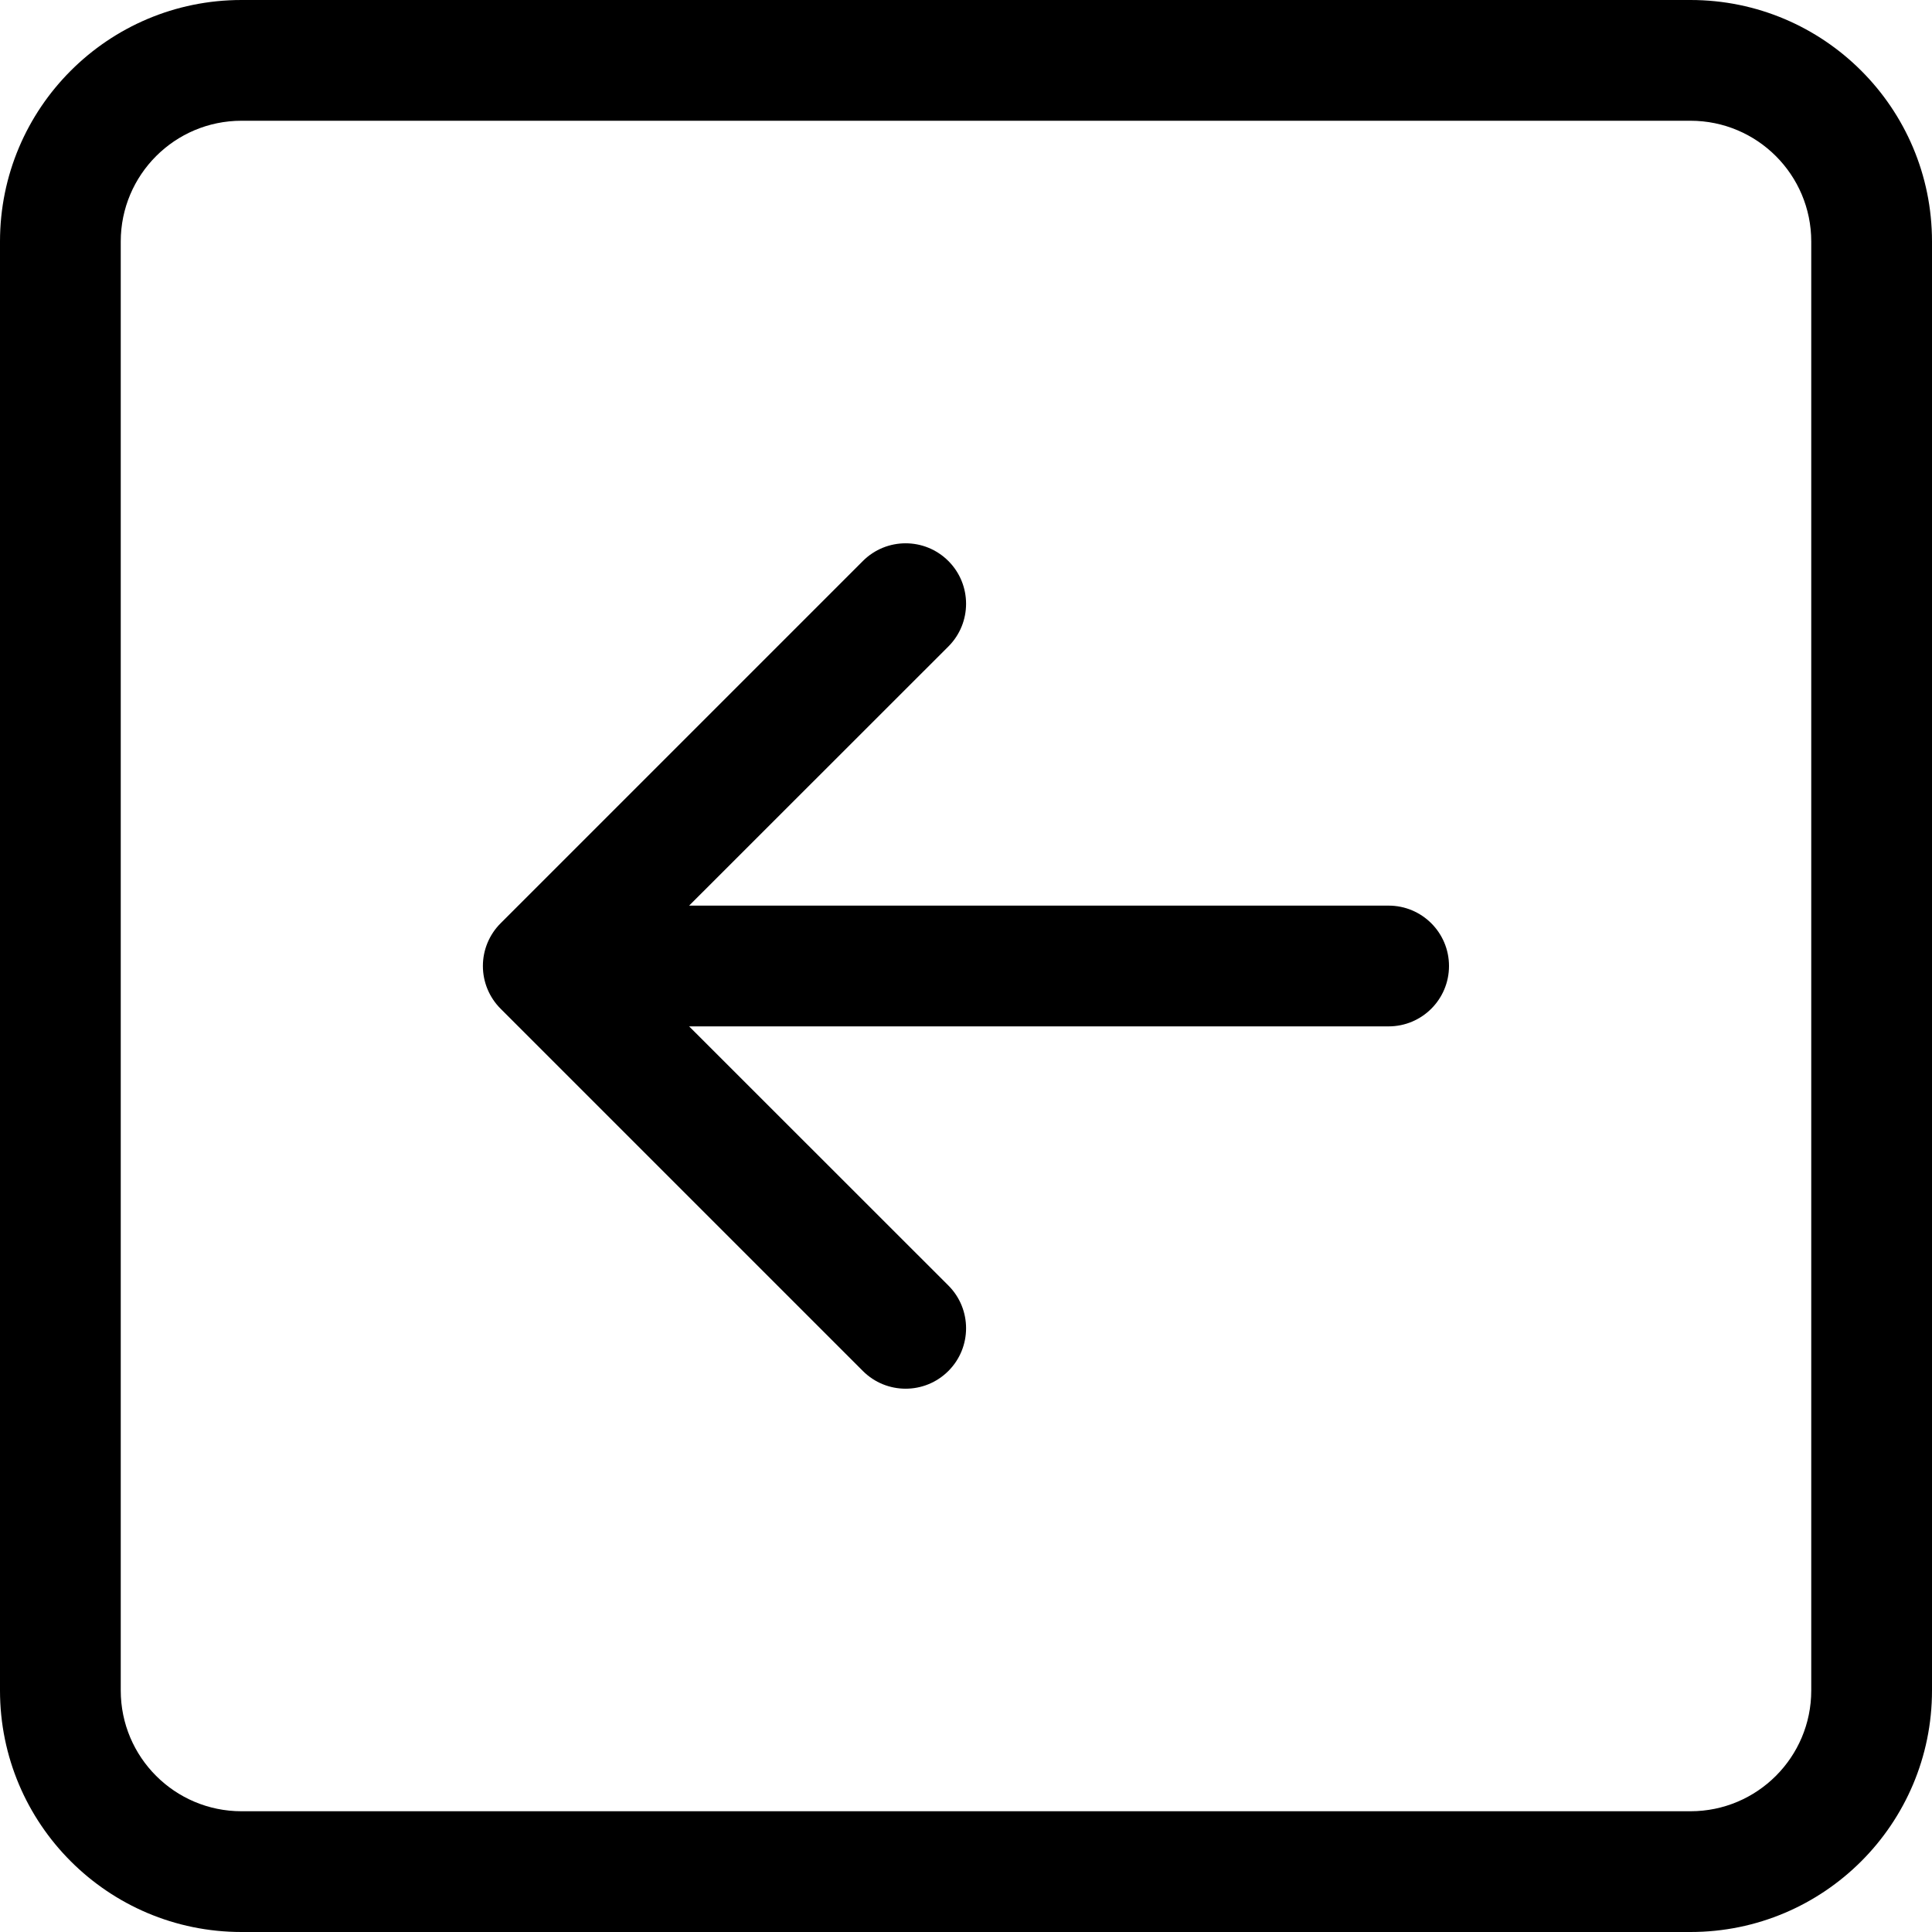
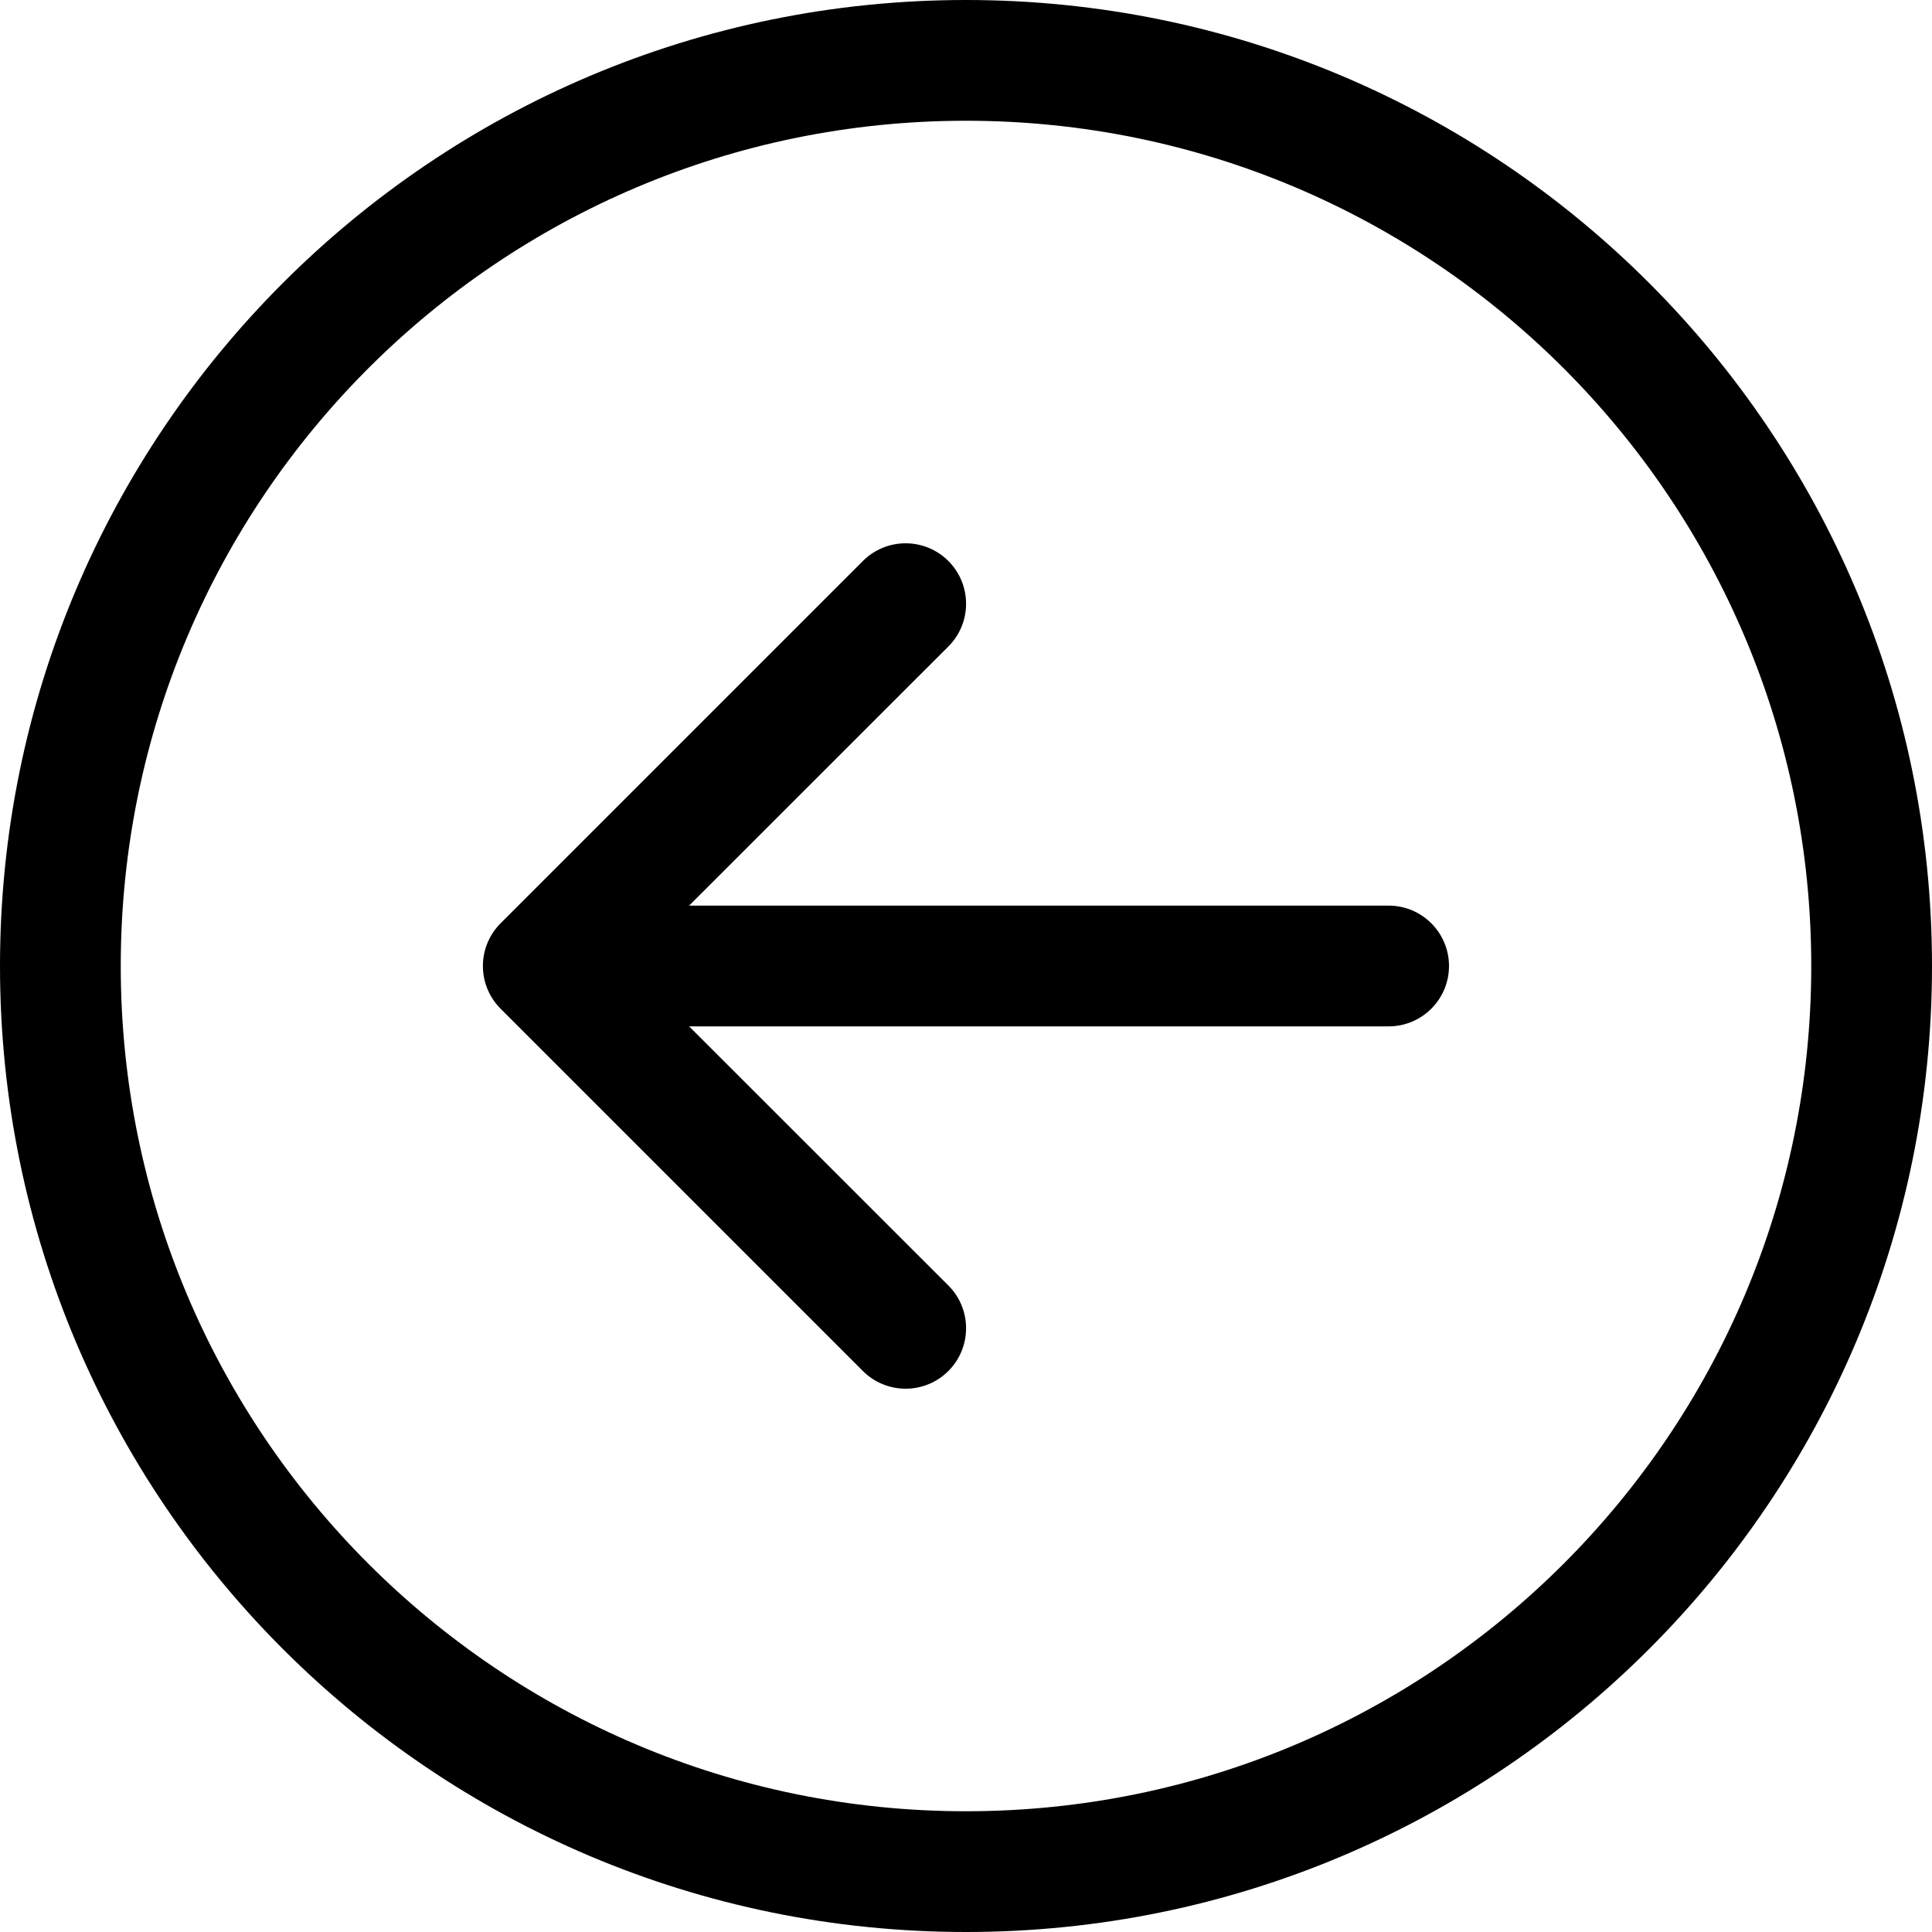
- <svg xmlns="http://www.w3.org/2000/svg" width="1em" height="1em" viewBox="0 0 16 16" class="bi bi-arrow-left-square" fill="currentColor">
-   <path fill-rule="evenodd" d="M14 1H2a1 1 0 0 0-1 1v12a1 1 0 0 0 1 1h12a1 1 0 0 0 1-1V2a1 1 0 0 0-1-1zM2 0a2 2 0 0 0-2 2v12a2 2 0 0 0 2 2h12a2 2 0 0 0 2-2V2a2 2 0 0 0-2-2H2z" />
+ <svg xmlns="http://www.w3.org/2000/svg" width="1em" height="1em" viewBox="0 0 16 16" class="bi bi-arrow-left-circle" fill="currentColor">
+   <path fill-rule="evenodd" d="M8 15A7 7 0 1 0 8 1a7 7 0 0 0 0 14zm0 1A8 8 0 1 0 8 0a8 8 0 0 0 0 16z" />
  <path fill-rule="evenodd" d="M12 8a.5.5 0 0 1-.5.5H5.707l2.147 2.146a.5.5 0 0 1-.708.708l-3-3a.5.5 0 0 1 0-.708l3-3a.5.5 0 1 1 .708.708L5.707 7.5H11.5a.5.5 0 0 1 .5.5z" />
</svg>
